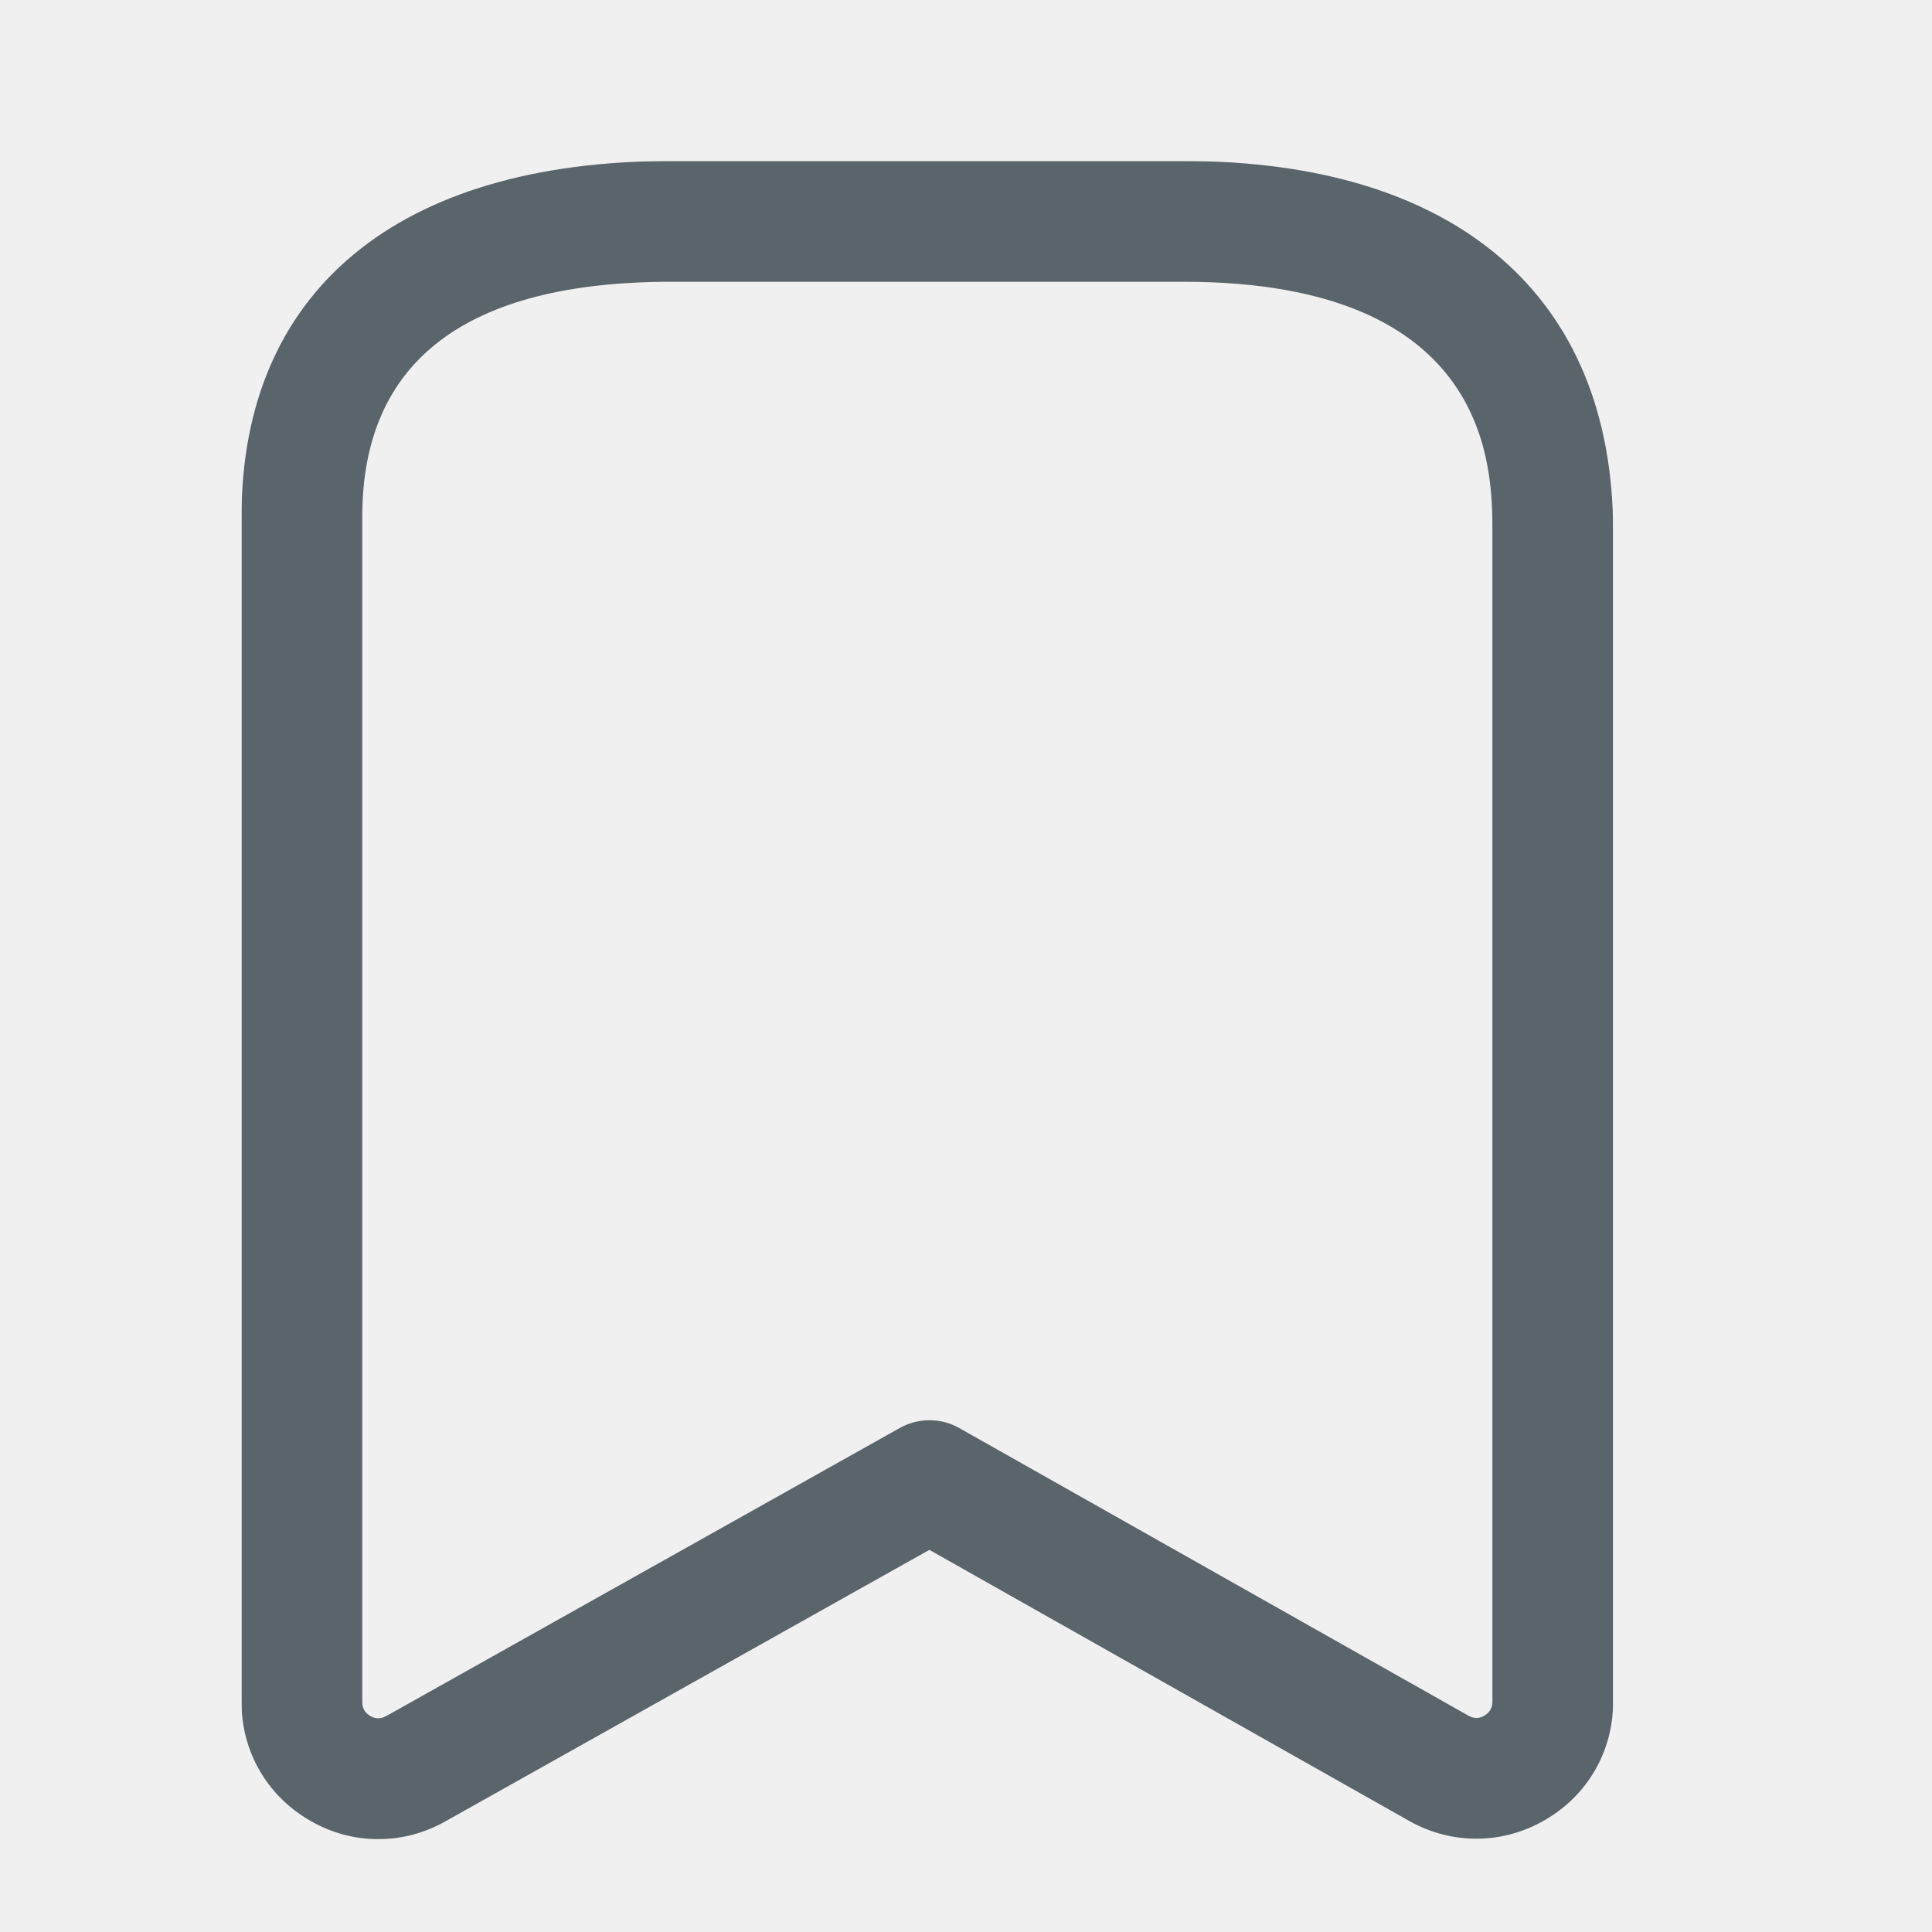
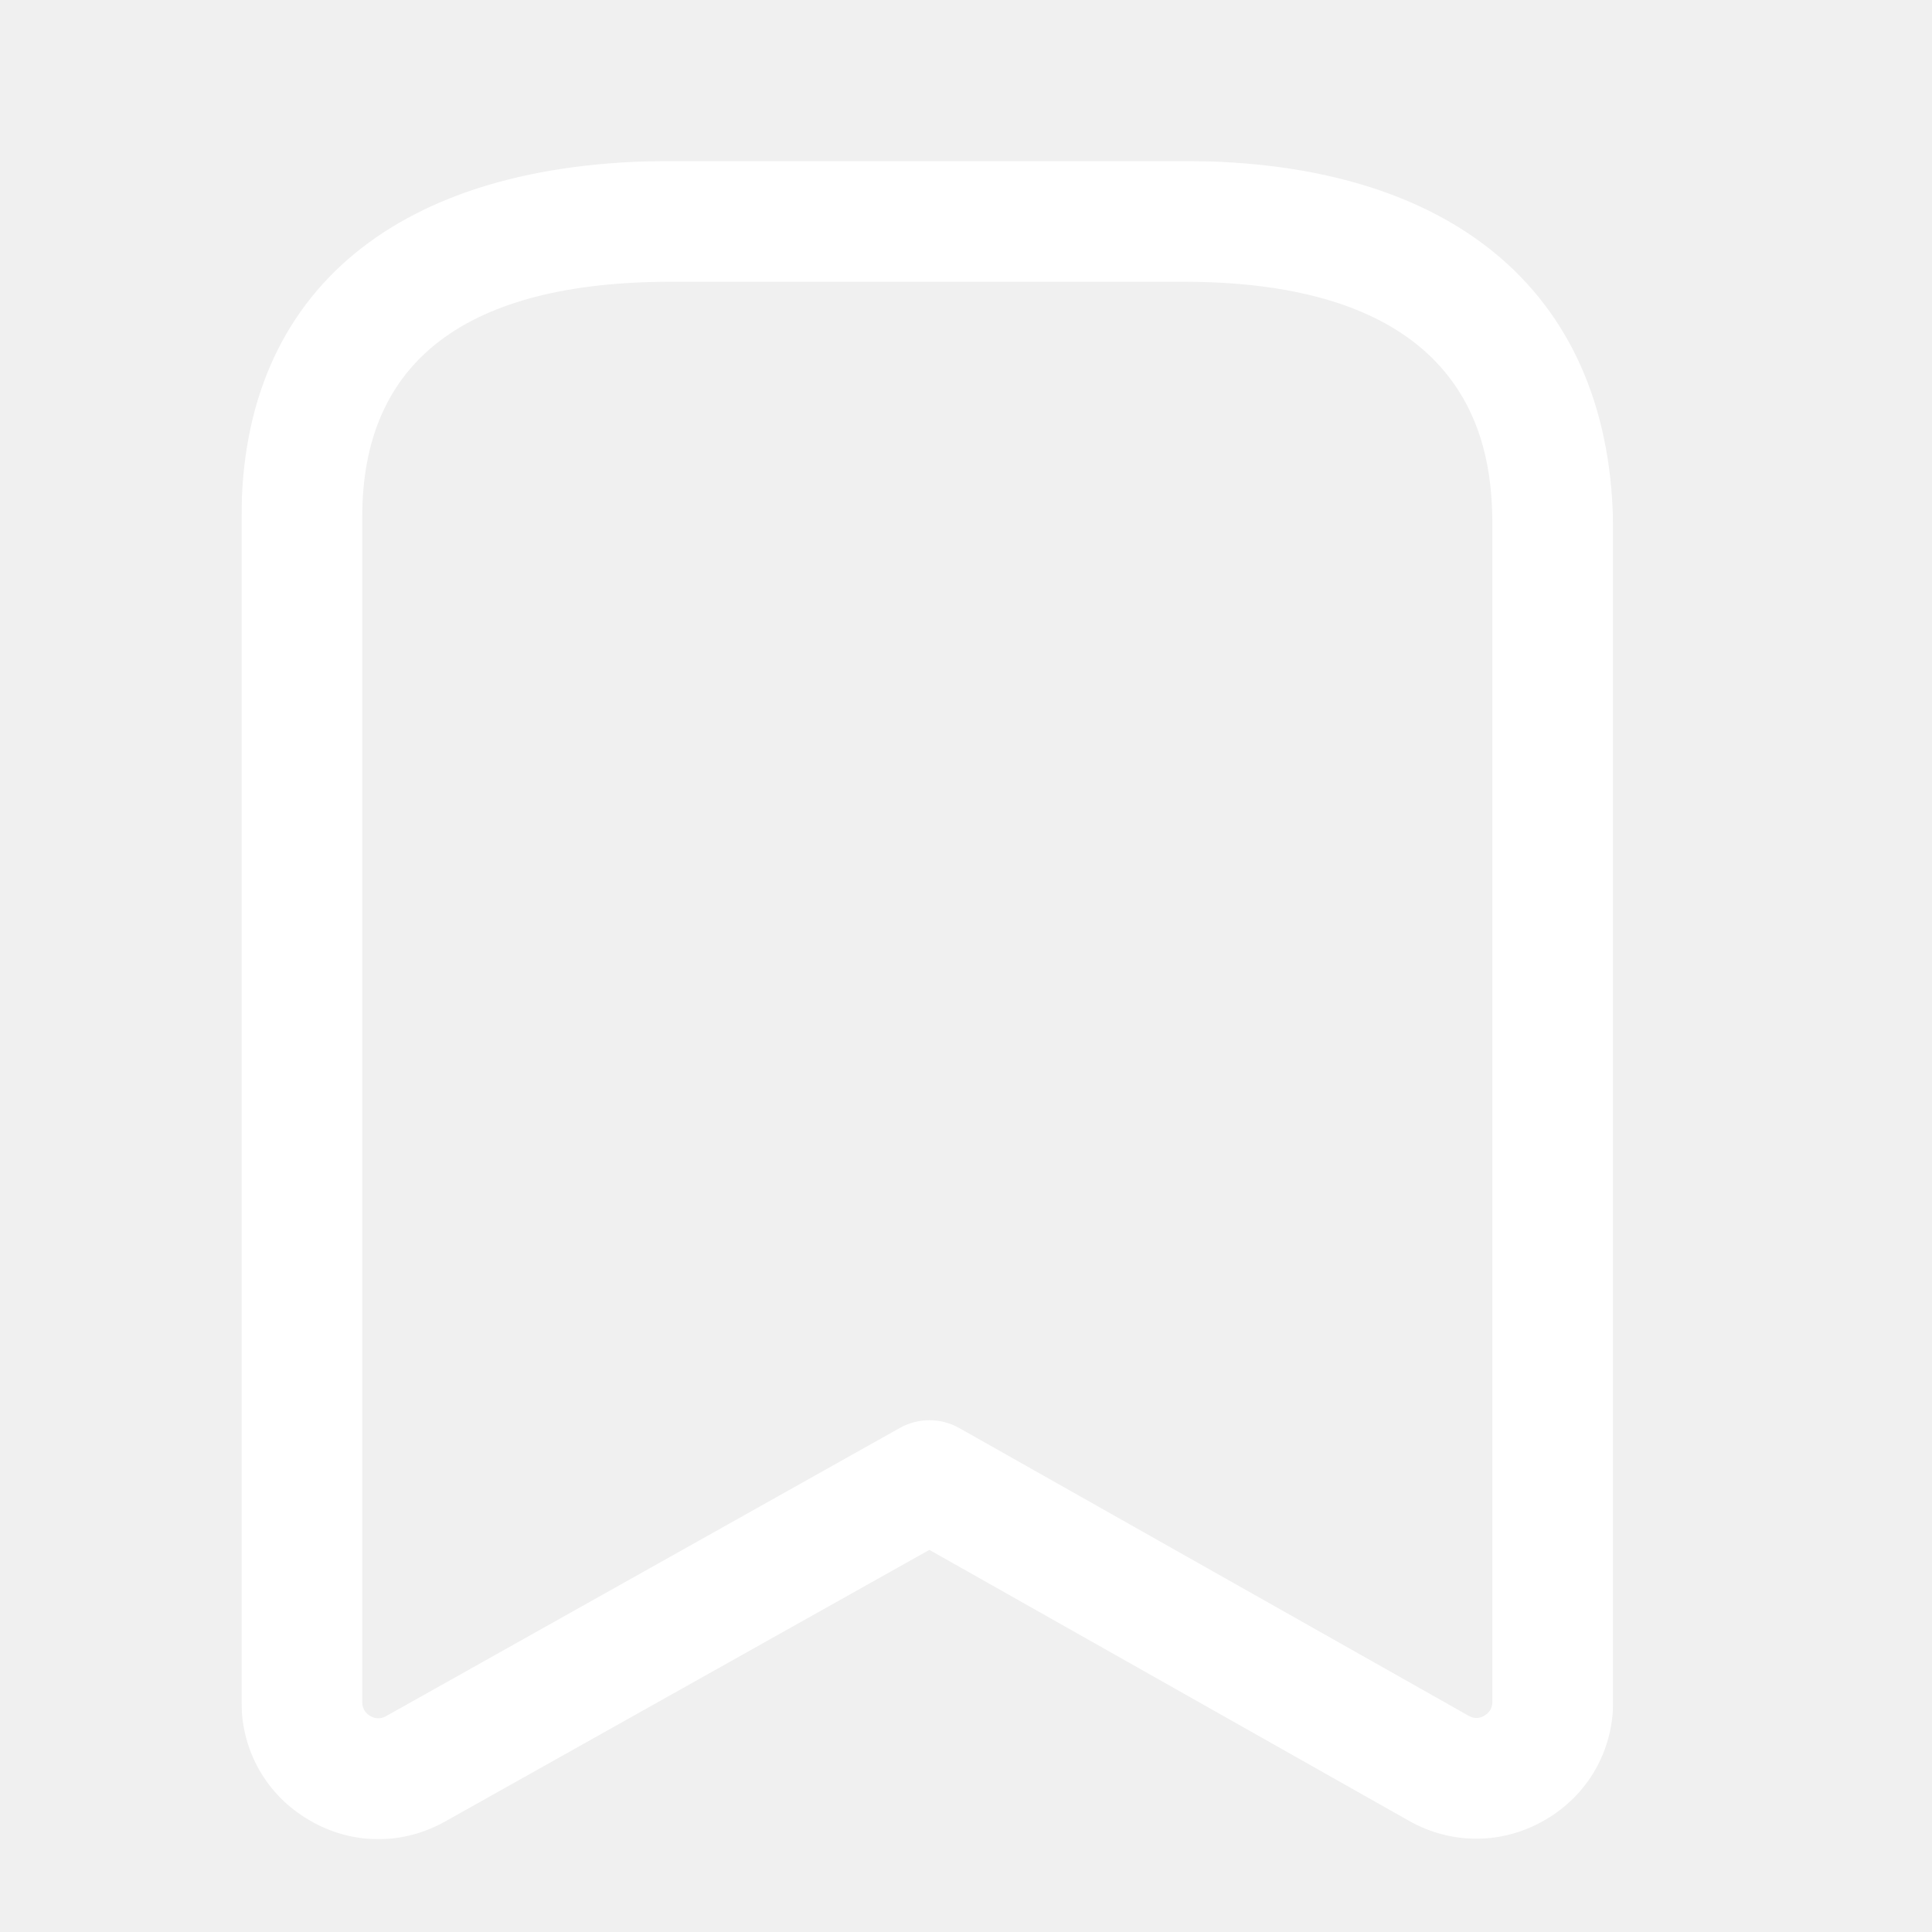
<svg xmlns="http://www.w3.org/2000/svg" width="24" height="24" viewBox="0 0 24 24" fill="none">
  <mask id="mask0_380_8252" style="mask-type:luminance" maskUnits="userSpaceOnUse" x="3" y="2" width="18" height="21">
    <path fill-rule="evenodd" clip-rule="evenodd" d="M3 2H20.039V22.847H3V2Z" fill="white" />
  </mask>
  <g mask="url(#mask0_380_8252)">
-     <path fill-rule="evenodd" clip-rule="evenodd" d="M8.342 3.5C5.793 3.5 4.5 4.482 4.5 6.421V21.145C4.5 21.239 4.554 21.29 4.599 21.316C4.644 21.344 4.715 21.364 4.797 21.318L11.179 17.738C11.407 17.611 11.686 17.61 11.915 17.739L18.242 21.313C18.325 21.361 18.396 21.339 18.441 21.312C18.486 21.285 18.539 21.234 18.539 21.14V6.604C18.539 5.837 18.539 3.5 14.701 3.5H8.342ZM4.699 22.847C4.404 22.847 4.109 22.768 3.841 22.61C3.314 22.303 3 21.754 3 21.145V6.421C3 3.611 4.947 2 8.342 2H14.701C18.093 2 20.039 3.679 20.039 6.604V21.14C20.039 21.75 19.725 22.299 19.197 22.606C18.671 22.914 18.037 22.92 17.505 22.62L11.545 19.253L5.53 22.627C5.27 22.773 4.985 22.847 4.699 22.847Z" fill="#5A646B" />
+     <path fill-rule="evenodd" clip-rule="evenodd" d="M8.342 3.5C5.793 3.5 4.5 4.482 4.5 6.421V21.145C4.5 21.239 4.554 21.29 4.599 21.316C4.644 21.344 4.715 21.364 4.797 21.318L11.179 17.738C11.407 17.611 11.686 17.61 11.915 17.739L18.242 21.313C18.325 21.361 18.396 21.339 18.441 21.312C18.486 21.285 18.539 21.234 18.539 21.14V6.604C18.539 5.837 18.539 3.5 14.701 3.5H8.342ZM4.699 22.847C4.404 22.847 4.109 22.768 3.841 22.61C3.314 22.303 3 21.754 3 21.145V6.421C3 3.611 4.947 2 8.342 2H14.701C18.093 2 20.039 3.679 20.039 6.604V21.14C20.039 21.75 19.725 22.299 19.197 22.606C18.671 22.914 18.037 22.92 17.505 22.62L11.545 19.253L5.53 22.627C5.27 22.773 4.985 22.847 4.699 22.847Z" fill="#ffffff" />
  </g>
</svg>
